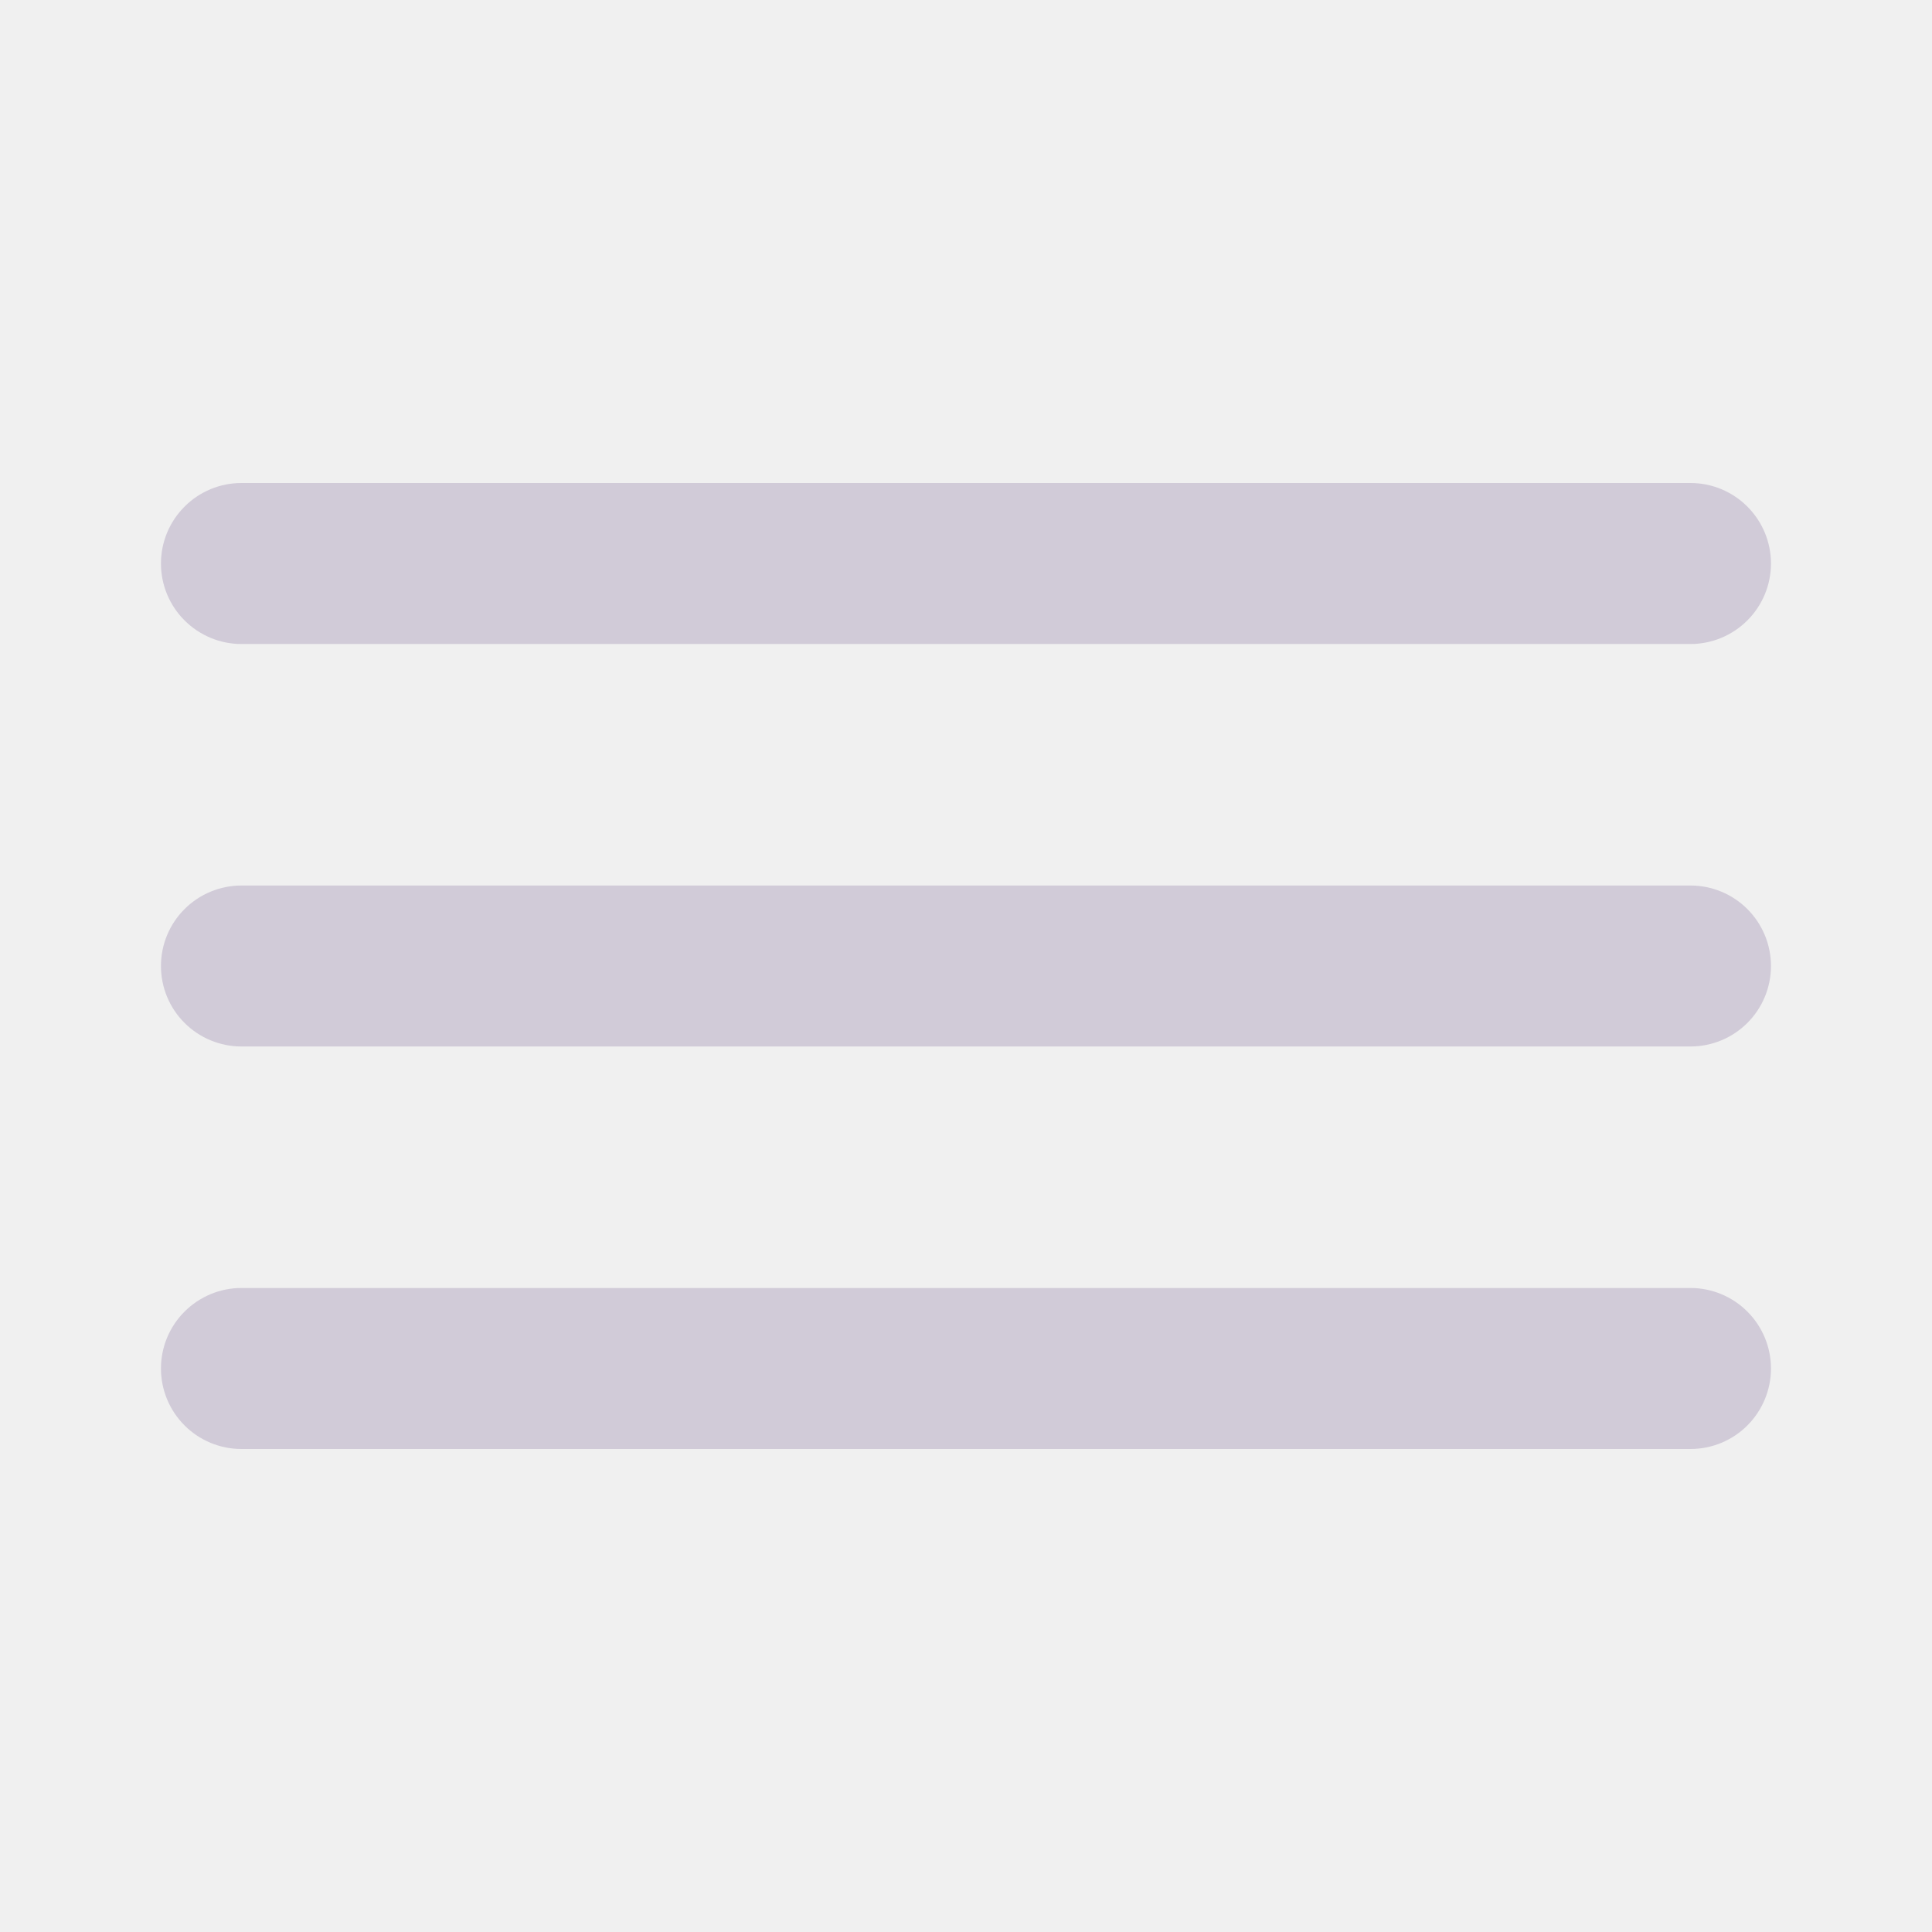
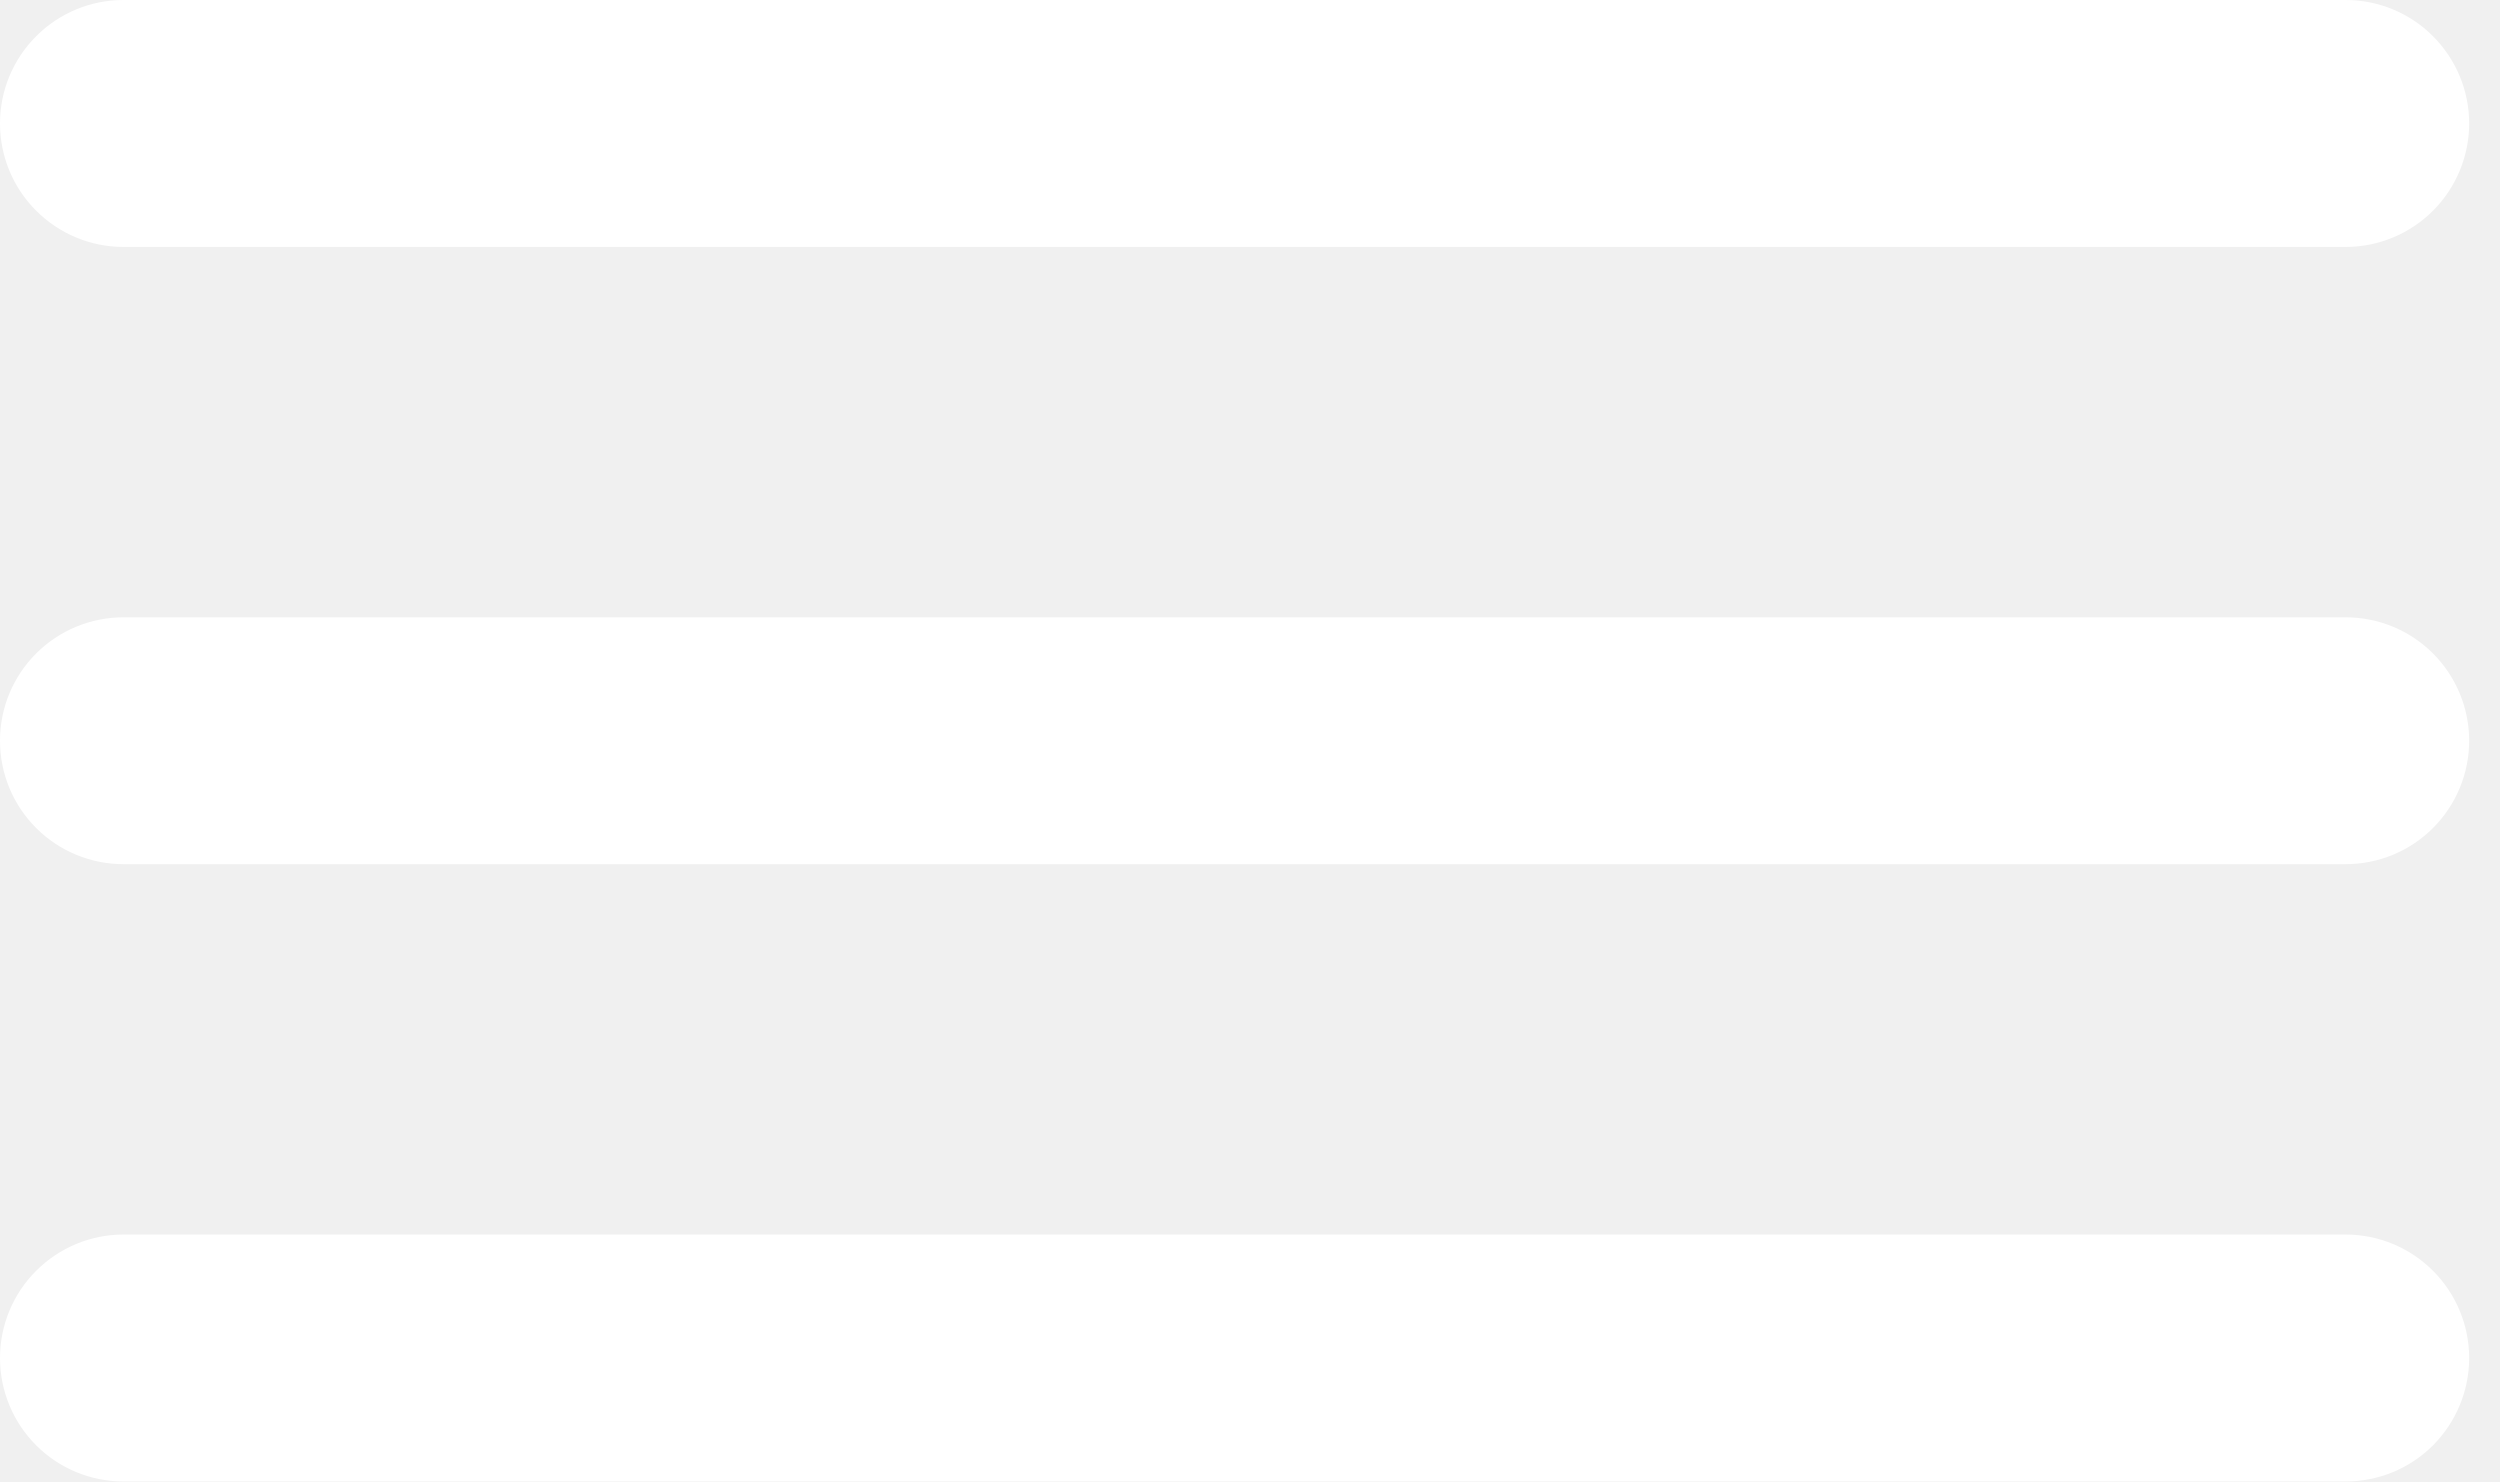
- <svg xmlns="http://www.w3.org/2000/svg" width="32" height="32" viewBox="0 0 32 32" fill="none">
-   <path d="M3.999 10.667H27.999C28.353 10.667 28.692 10.526 28.942 10.276C29.192 10.026 29.333 9.687 29.333 9.333C29.333 8.98 29.192 8.641 28.942 8.391C28.692 8.14 28.353 8 27.999 8H3.999C3.646 8 3.307 8.14 3.057 8.391C2.806 8.641 2.666 8.98 2.666 9.333C2.666 9.687 2.806 10.026 3.057 10.276C3.307 10.526 3.646 10.667 3.999 10.667ZM27.999 21.333H3.999C3.646 21.333 3.307 21.474 3.057 21.724C2.806 21.974 2.666 22.313 2.666 22.667C2.666 23.02 2.806 23.359 3.057 23.61C3.307 23.86 3.646 24 3.999 24H27.999C28.353 24 28.692 23.86 28.942 23.61C29.192 23.359 29.333 23.02 29.333 22.667C29.333 22.313 29.192 21.974 28.942 21.724C28.692 21.474 28.353 21.333 27.999 21.333ZM27.999 14.667H3.999C3.646 14.667 3.307 14.807 3.057 15.057C2.806 15.307 2.666 15.646 2.666 16C2.666 16.354 2.806 16.693 3.057 16.943C3.307 17.193 3.646 17.333 3.999 17.333H27.999C28.353 17.333 28.692 17.193 28.942 16.943C29.192 16.693 29.333 16.354 29.333 16C29.333 15.646 29.192 15.307 28.942 15.057C28.692 14.807 28.353 14.667 27.999 14.667Z" fill="#D1CBD8" />
+ <svg xmlns="http://www.w3.org/2000/svg" width="27" height="16" viewBox="0 0 27 16" fill="none">
+   <path d="M1.333 2.667H25.333C25.687 2.667 26.026 2.526 26.276 2.276C26.526 2.026 26.667 1.687 26.667 1.333C26.667 0.98 26.526 0.641 26.276 0.391C26.026 0.14 25.687 0 25.333 0H1.333C0.98 0 0.641 0.14 0.391 0.391C0.14 0.641 0 0.98 0 1.333C0 1.687 0.14 2.026 0.391 2.276C0.641 2.526 0.98 2.667 1.333 2.667V2.667ZM25.333 13.333H1.333C0.98 13.333 0.641 13.474 0.391 13.724C0.14 13.974 0 14.313 0 14.667C0 15.02 0.14 15.359 0.391 15.61C0.641 15.86 0.98 16 1.333 16H25.333C25.687 16 26.026 15.86 26.276 15.61C26.526 15.359 26.667 15.02 26.667 14.667C26.667 14.313 26.526 13.974 26.276 13.724C26.026 13.474 25.687 13.333 25.333 13.333ZM25.333 6.667H1.333C0.98 6.667 0.641 6.807 0.391 7.057C0.14 7.307 0 7.646 0 8C0 8.354 0.14 8.693 0.391 8.943C0.641 9.193 0.98 9.333 1.333 9.333H25.333C25.687 9.333 26.026 9.193 26.276 8.943C26.526 8.693 26.667 8.354 26.667 8C26.667 7.646 26.526 7.307 26.276 7.057C26.026 6.807 25.687 6.667 25.333 6.667Z" fill="white" />
</svg>
